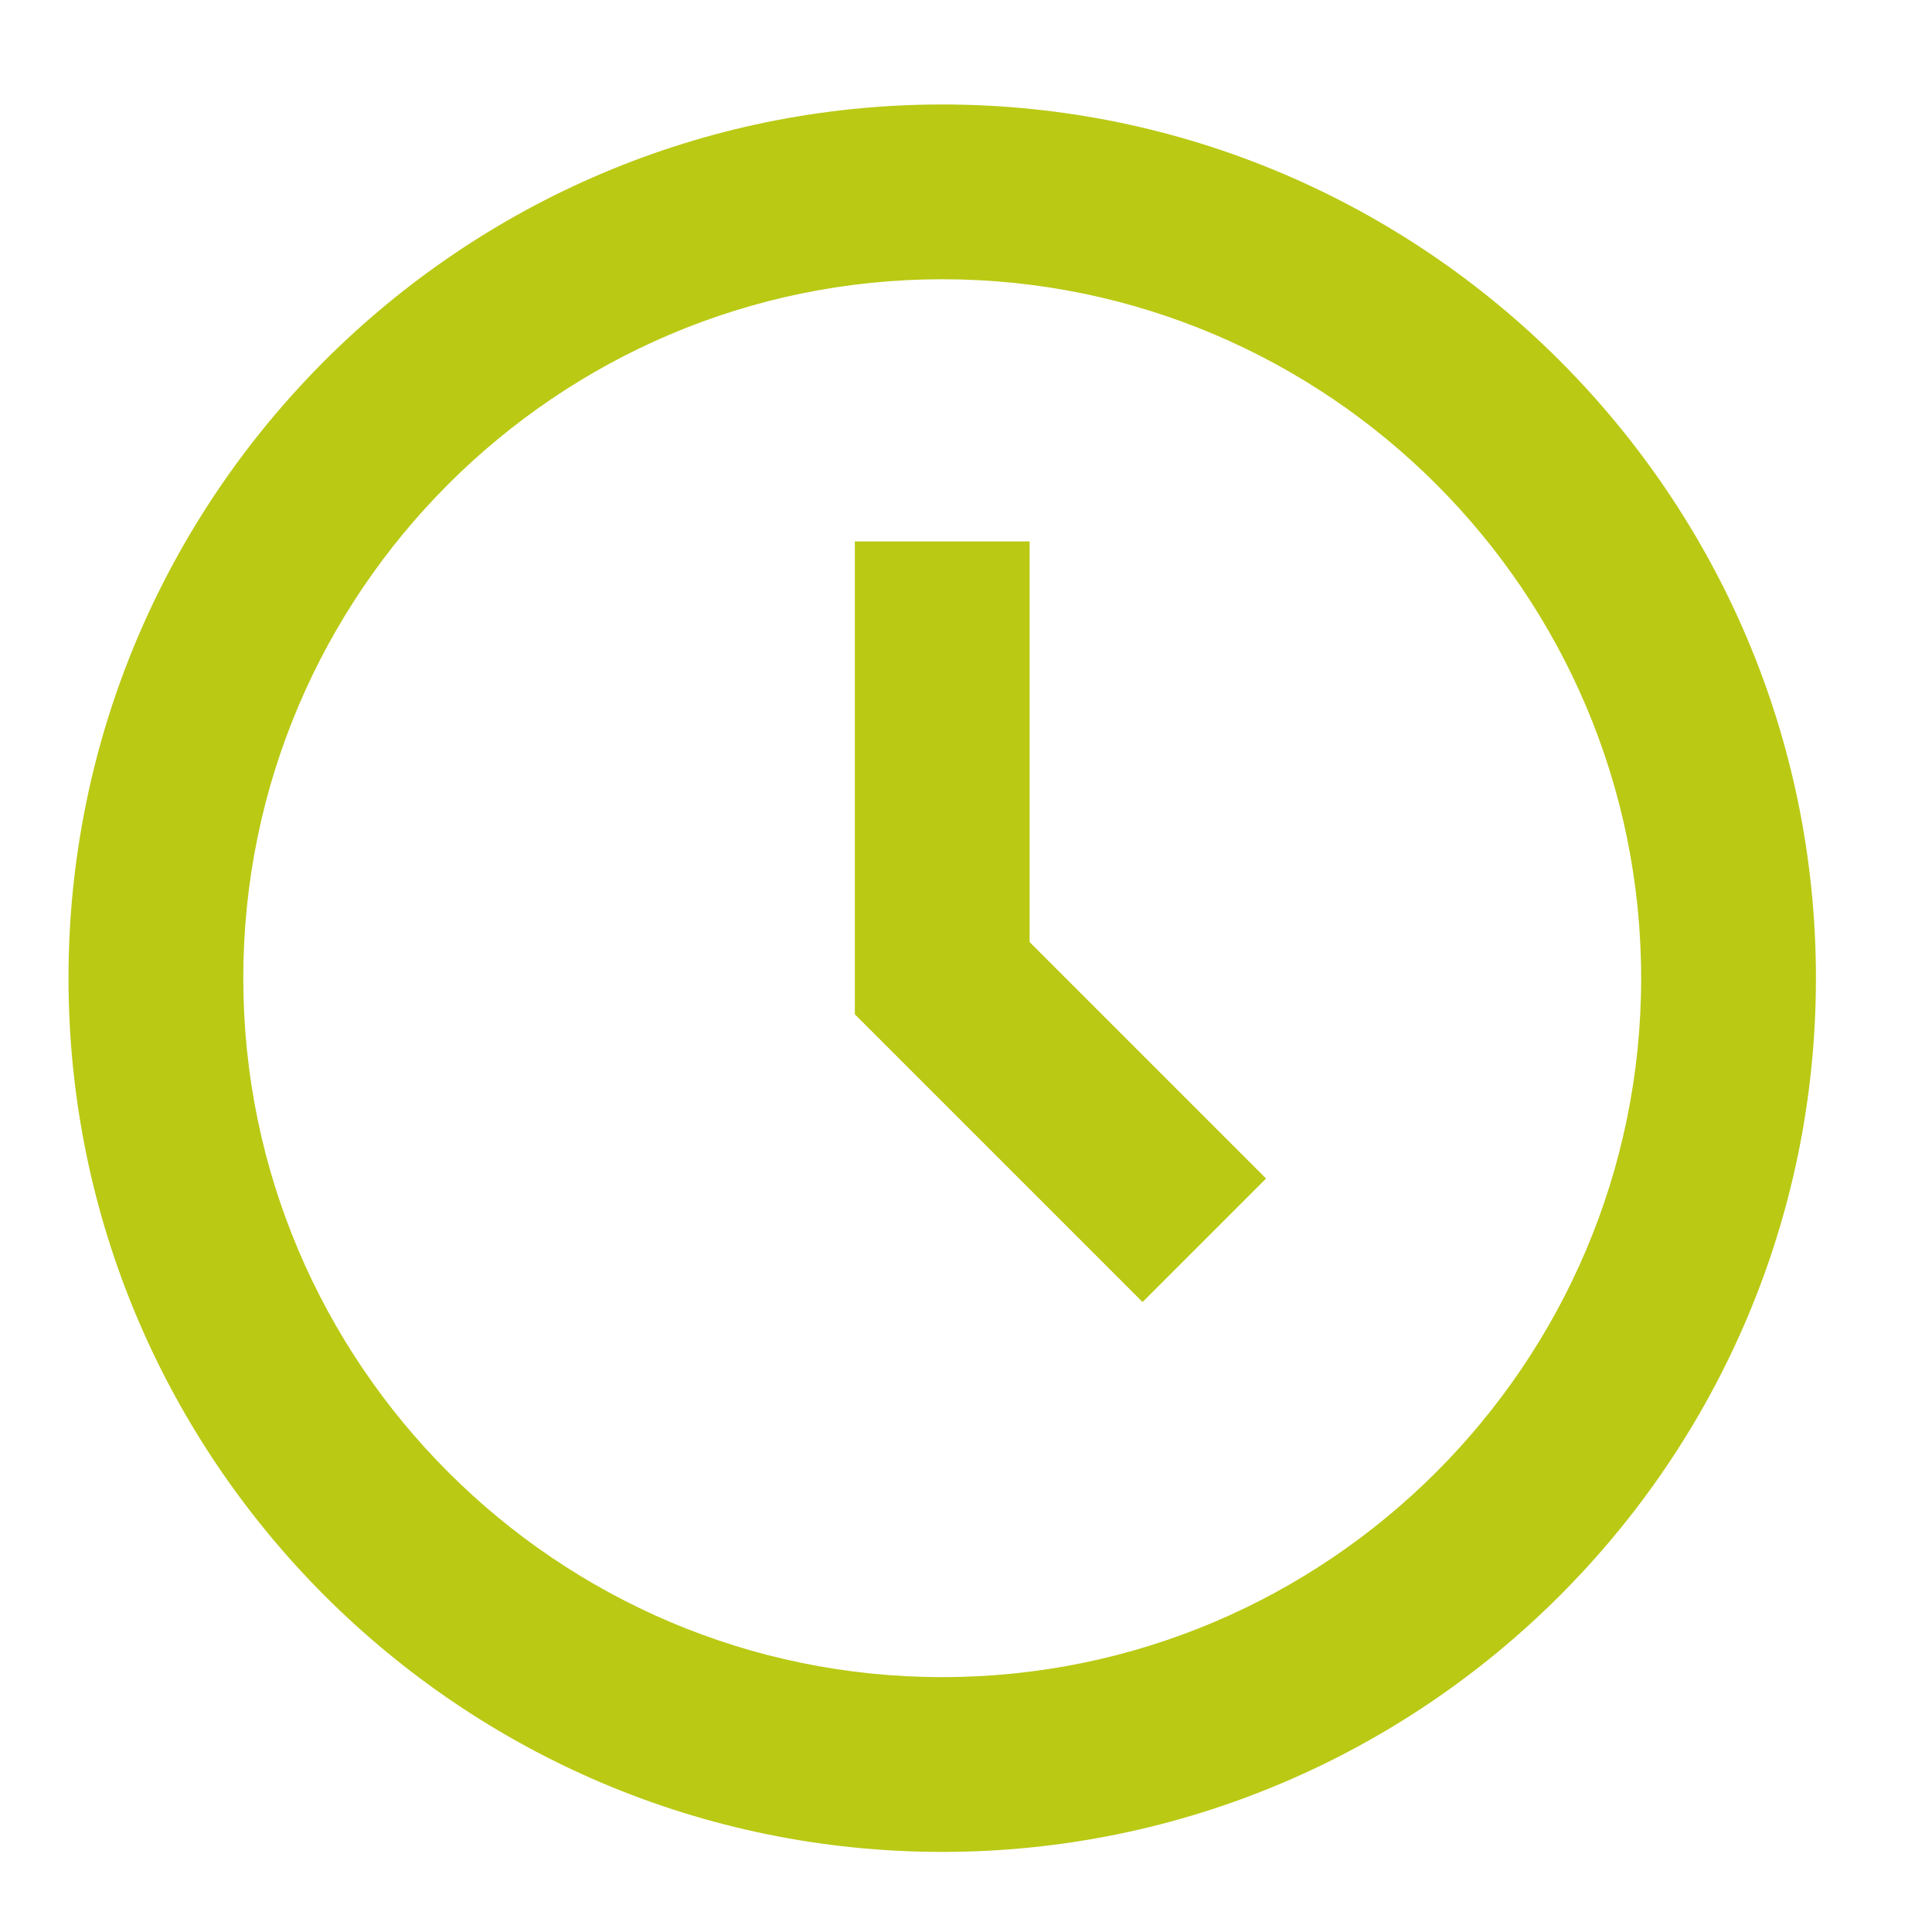
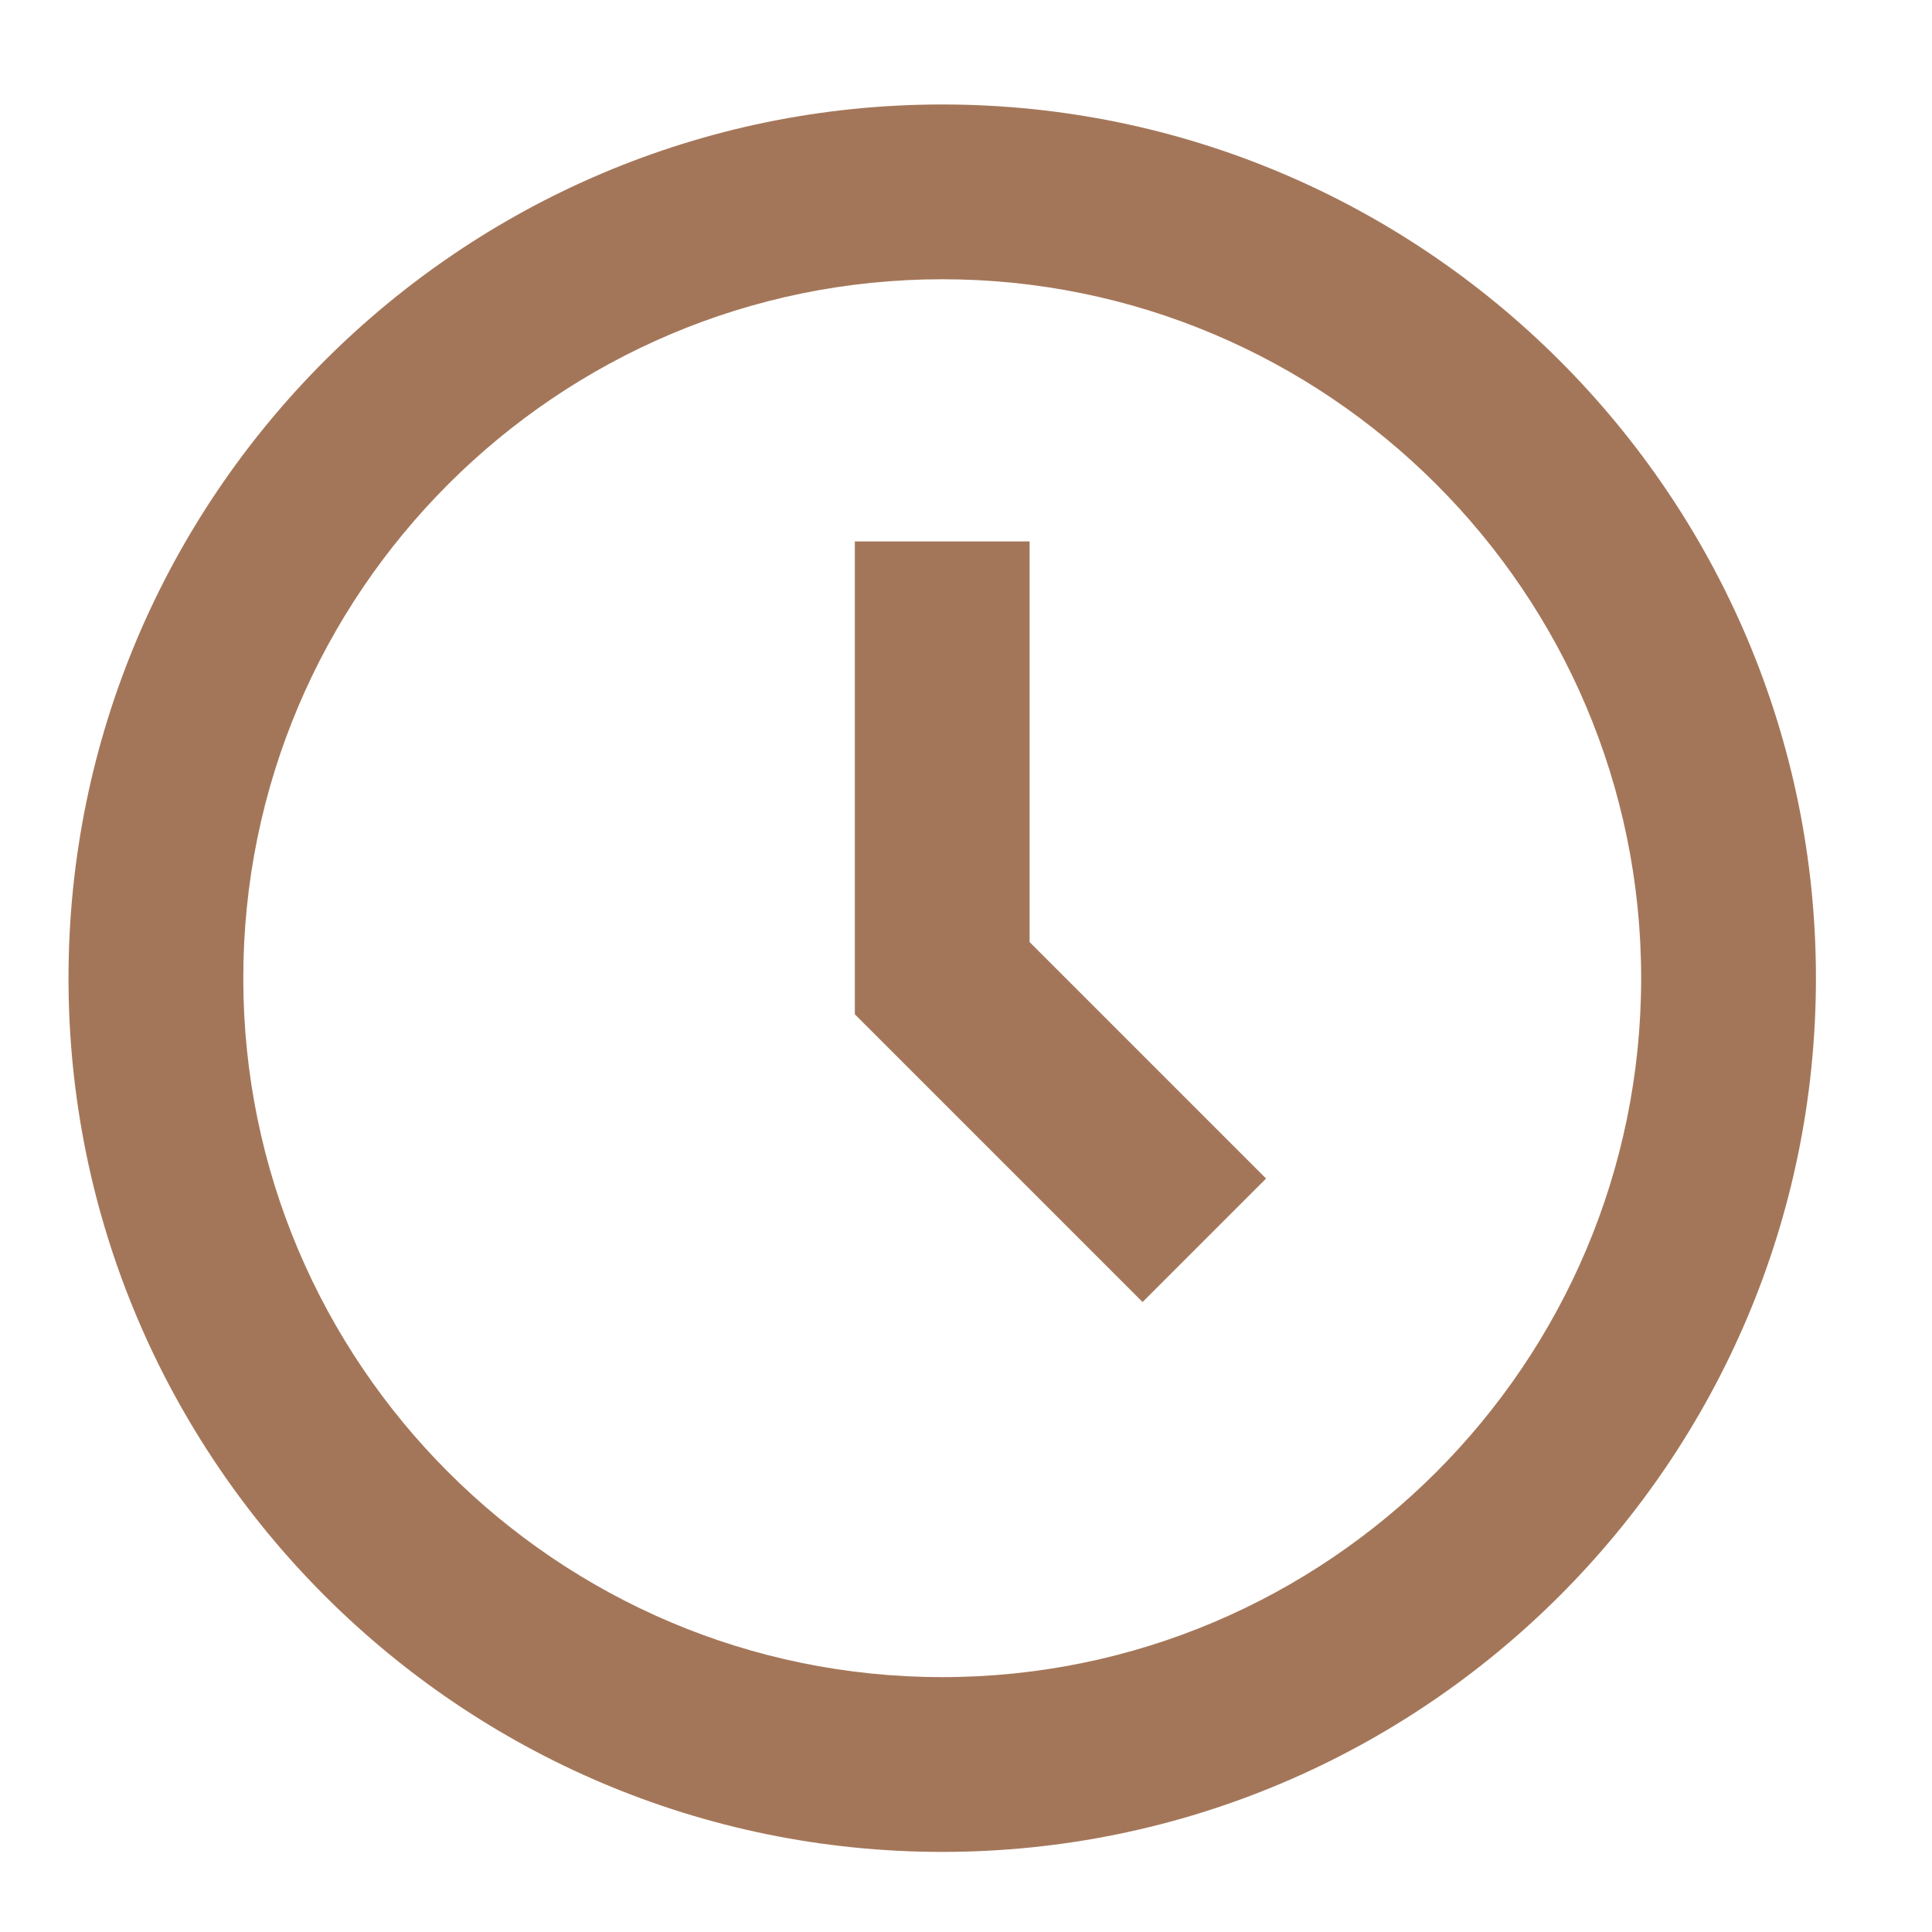
<svg xmlns="http://www.w3.org/2000/svg" width="13" height="13" viewBox="0 0 13 13" fill="none">
-   <path d="M6.34 0.703C3.098 0.703 0.461 3.34 0.461 6.582C0.461 9.824 3.098 12.461 6.34 12.461C9.581 12.461 12.219 9.824 12.219 6.582C12.219 3.34 9.581 0.703 6.34 0.703ZM6.34 11.285C3.747 11.285 1.637 9.175 1.637 6.582C1.637 3.989 3.747 1.879 6.34 1.879C8.933 1.879 11.043 3.989 11.043 6.582C11.043 9.175 8.933 11.285 6.34 11.285Z" fill="#BAC914" />
-   <path d="M6.928 3.643H5.752V6.825L7.688 8.761L8.519 7.93L6.928 6.339V3.643Z" fill="#BAC914" />
+   <path d="M6.34 0.703C3.098 0.703 0.461 3.34 0.461 6.582C0.461 9.824 3.098 12.461 6.34 12.461C9.581 12.461 12.219 9.824 12.219 6.582C12.219 3.34 9.581 0.703 6.34 0.703ZM6.34 11.285C3.747 11.285 1.637 9.175 1.637 6.582C1.637 3.989 3.747 1.879 6.34 1.879C8.933 1.879 11.043 3.989 11.043 6.582C11.043 9.175 8.933 11.285 6.34 11.285Z" fill="#A47659" />
+   <path d="M6.928 3.643H5.752V6.825L7.688 8.761L8.519 7.93L6.928 6.339V3.643Z" fill="#A47659" />
</svg>
